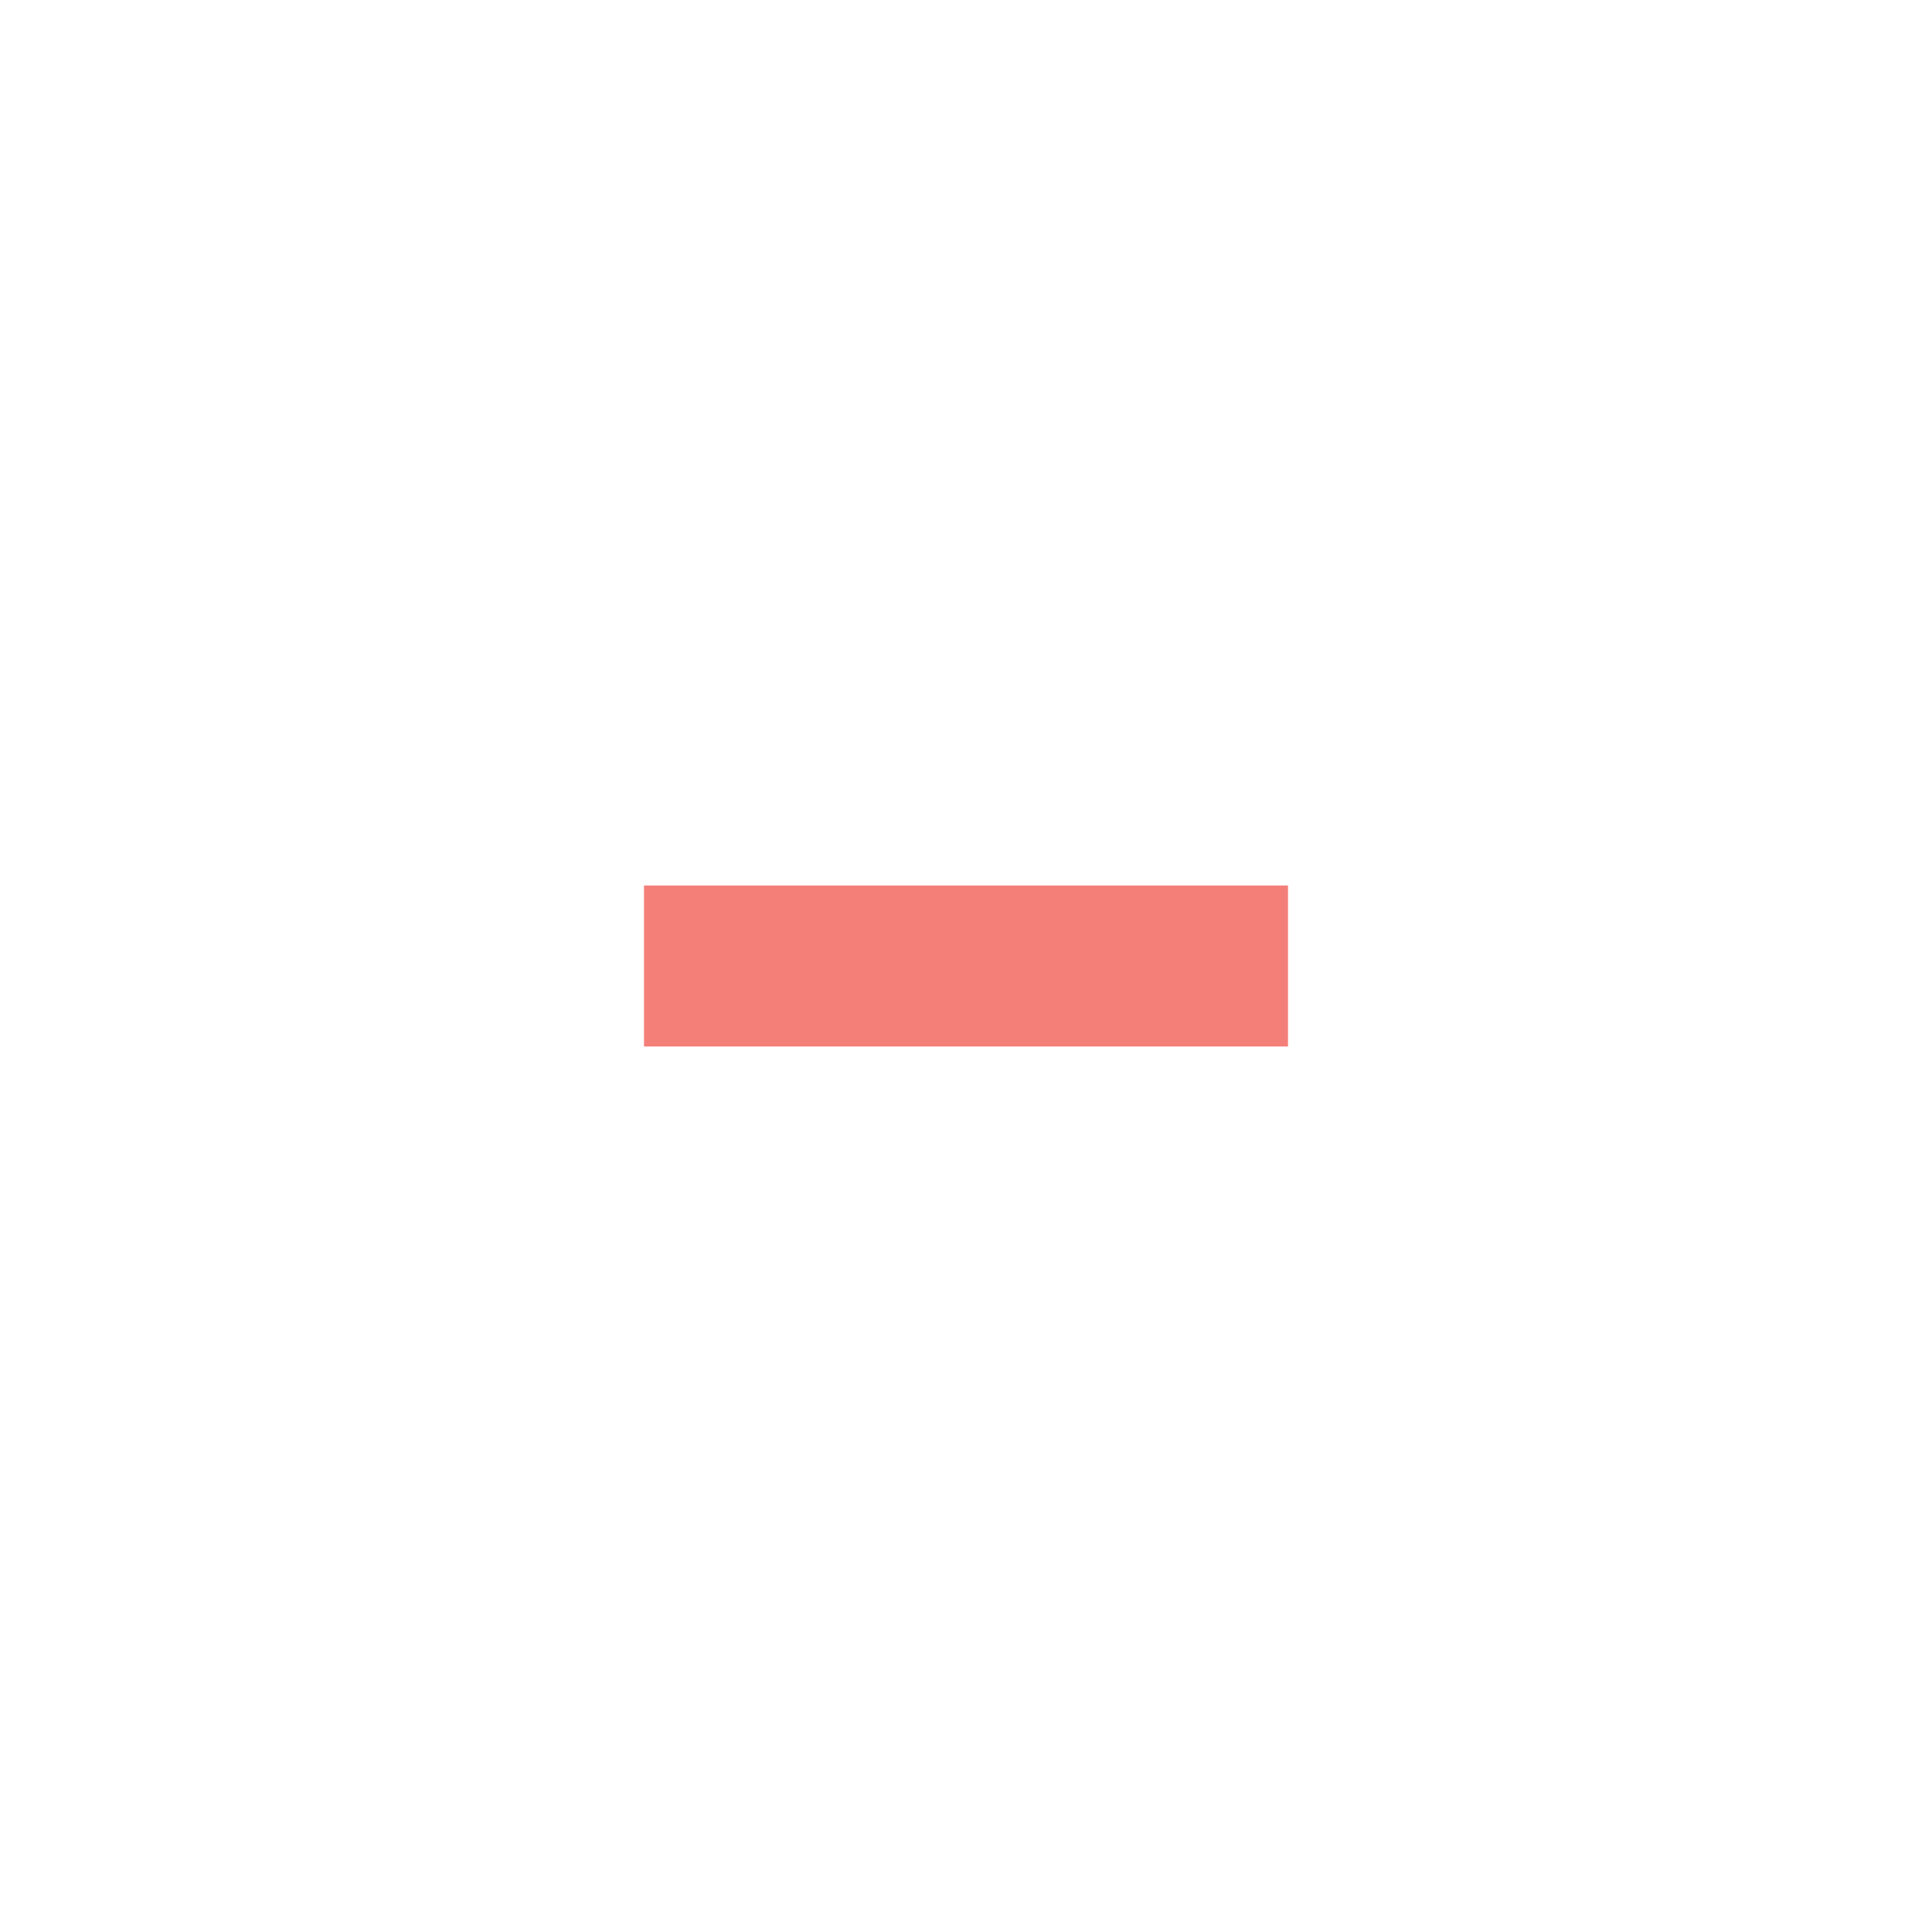
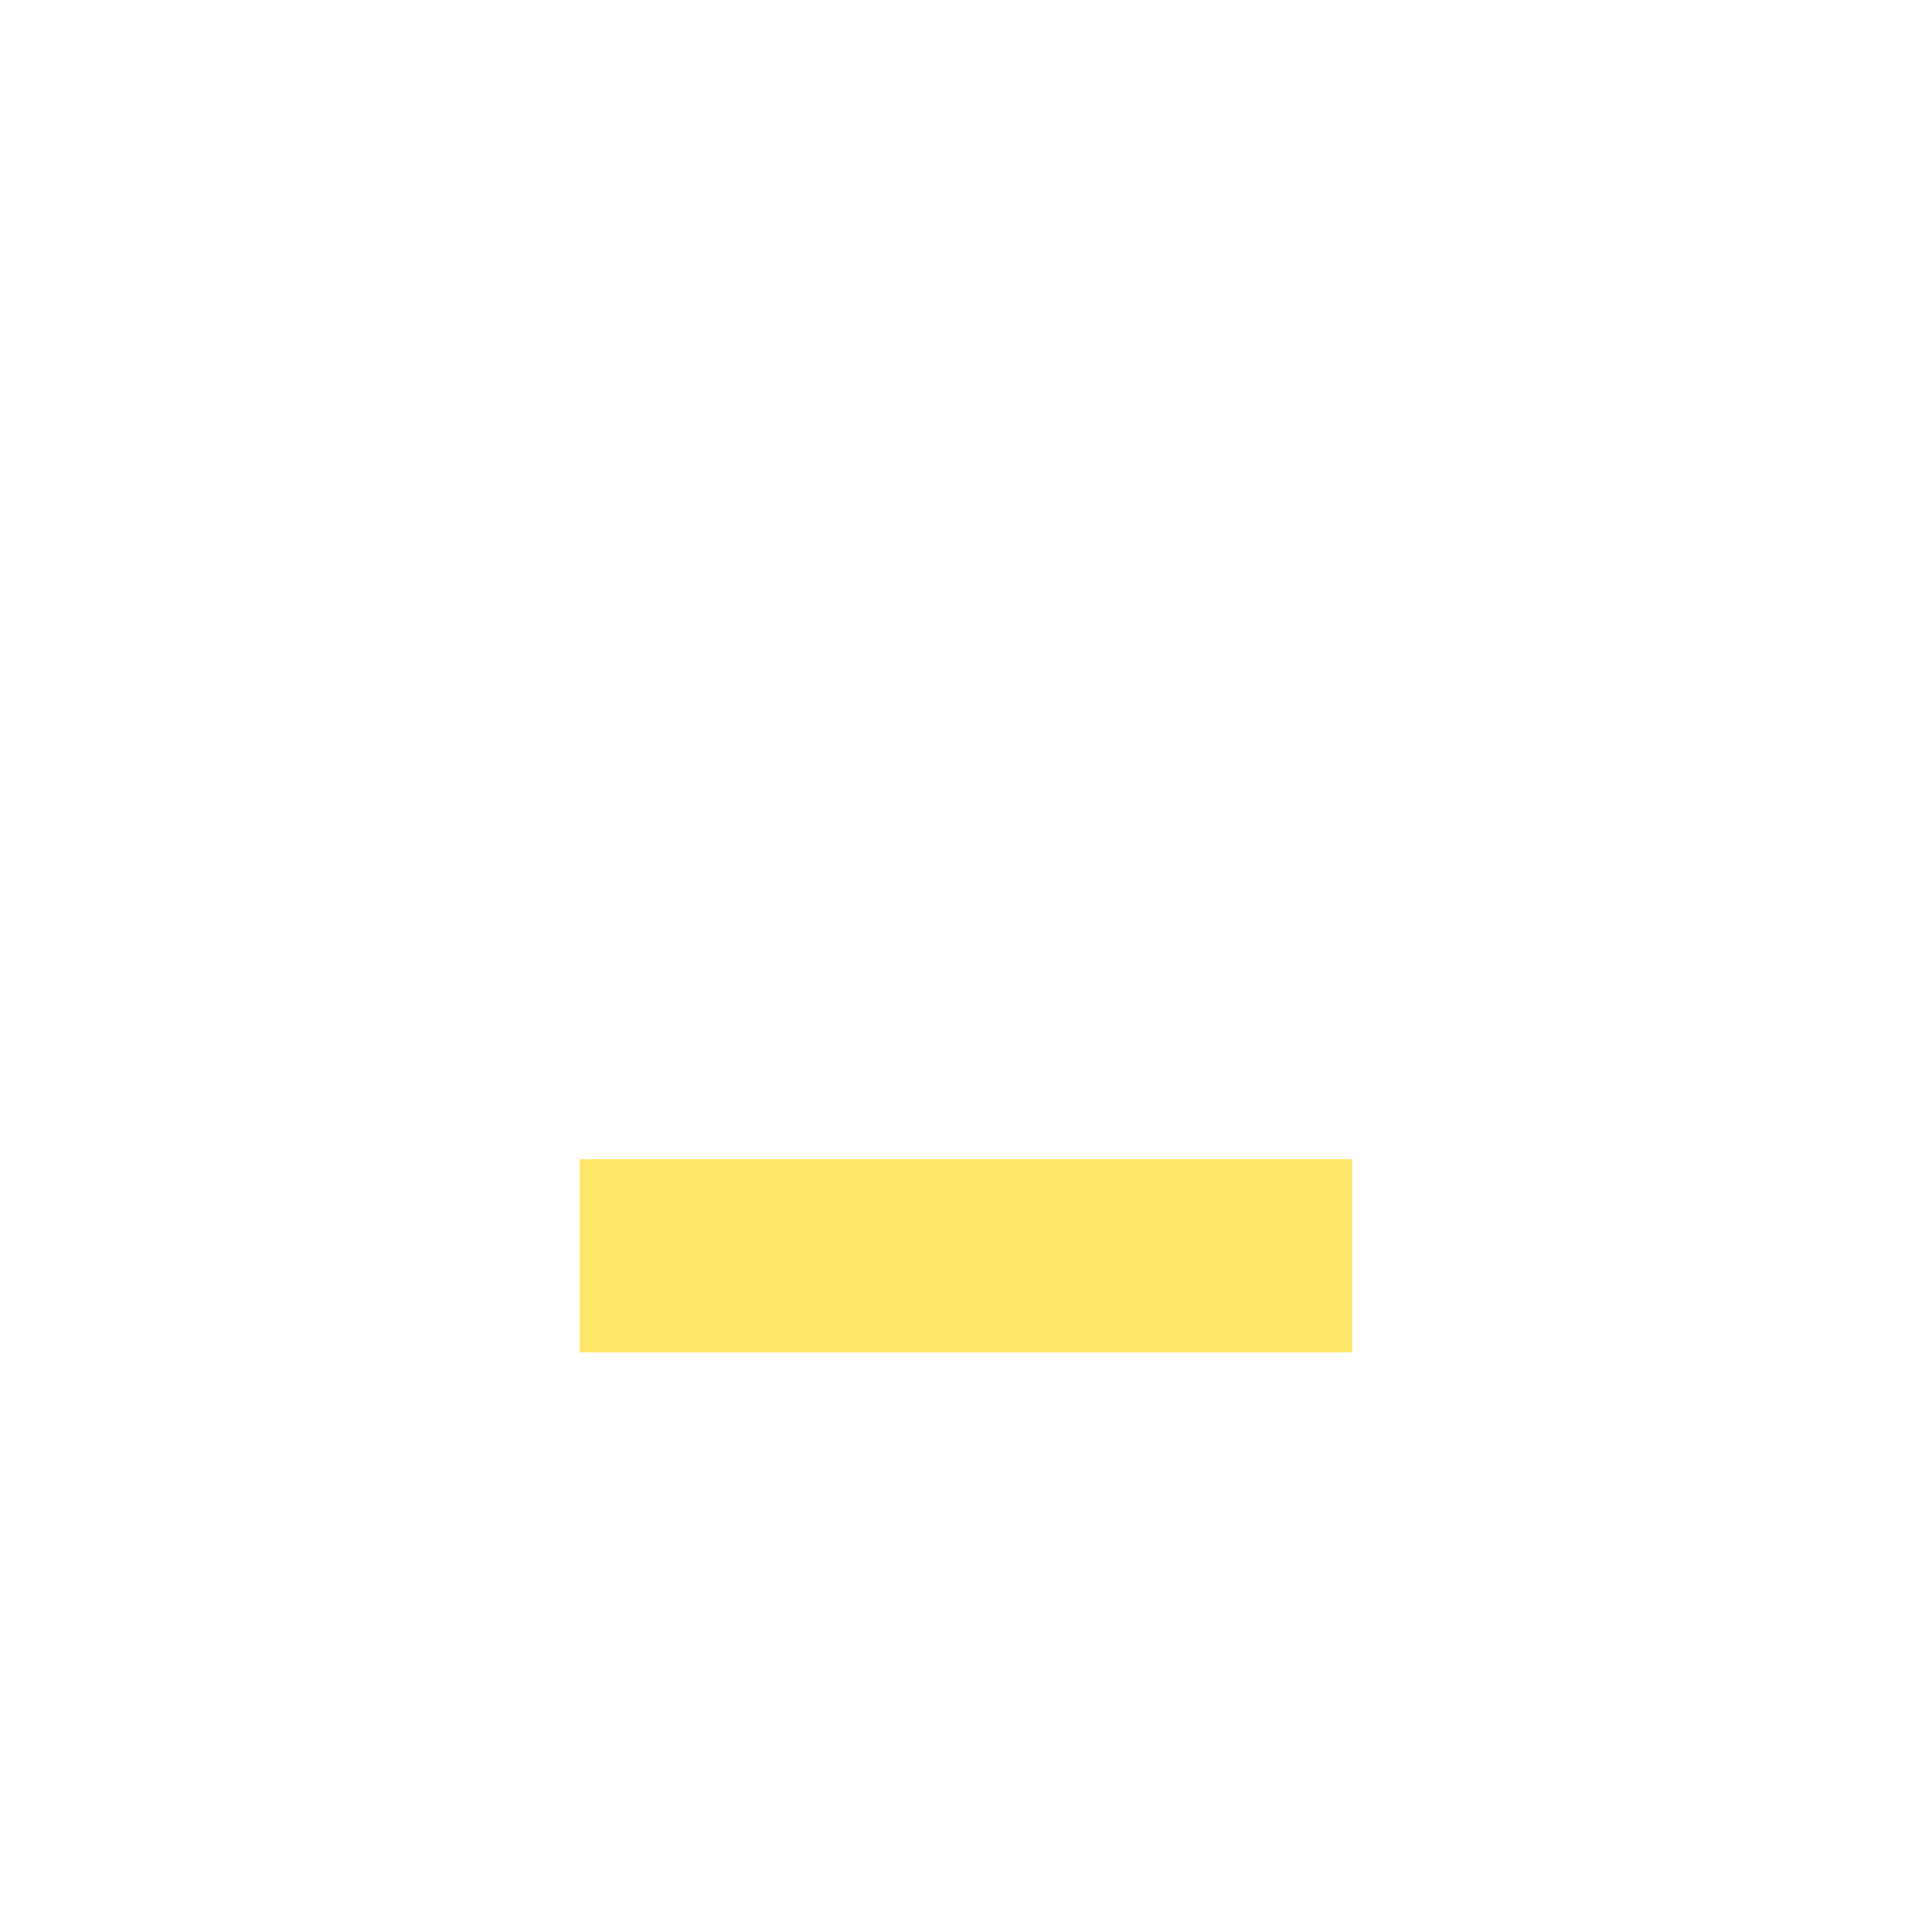
- <svg xmlns="http://www.w3.org/2000/svg" version="1.1" x="0px" y="0px" width="24px" height="24px" viewBox="0 0 24 24" xml:space="preserve">
-   <rect x="8" y="11" fill="#f0544c" opacity="0.75" width="8" height="2" />
+ <svg xmlns="http://www.w3.org/2000/svg" version="1.1" x="0px" y="0px" width="20" height="20" viewBox="0 0 20 20" xml:space="preserve" id="svg12">
+   <defs id="defs18" />
+   <rect x="6" y="12" width="8" height="2" id="rect14" style="opacity:0.75;fill:#ffdf3b;fill-opacity:1" />
</svg>
